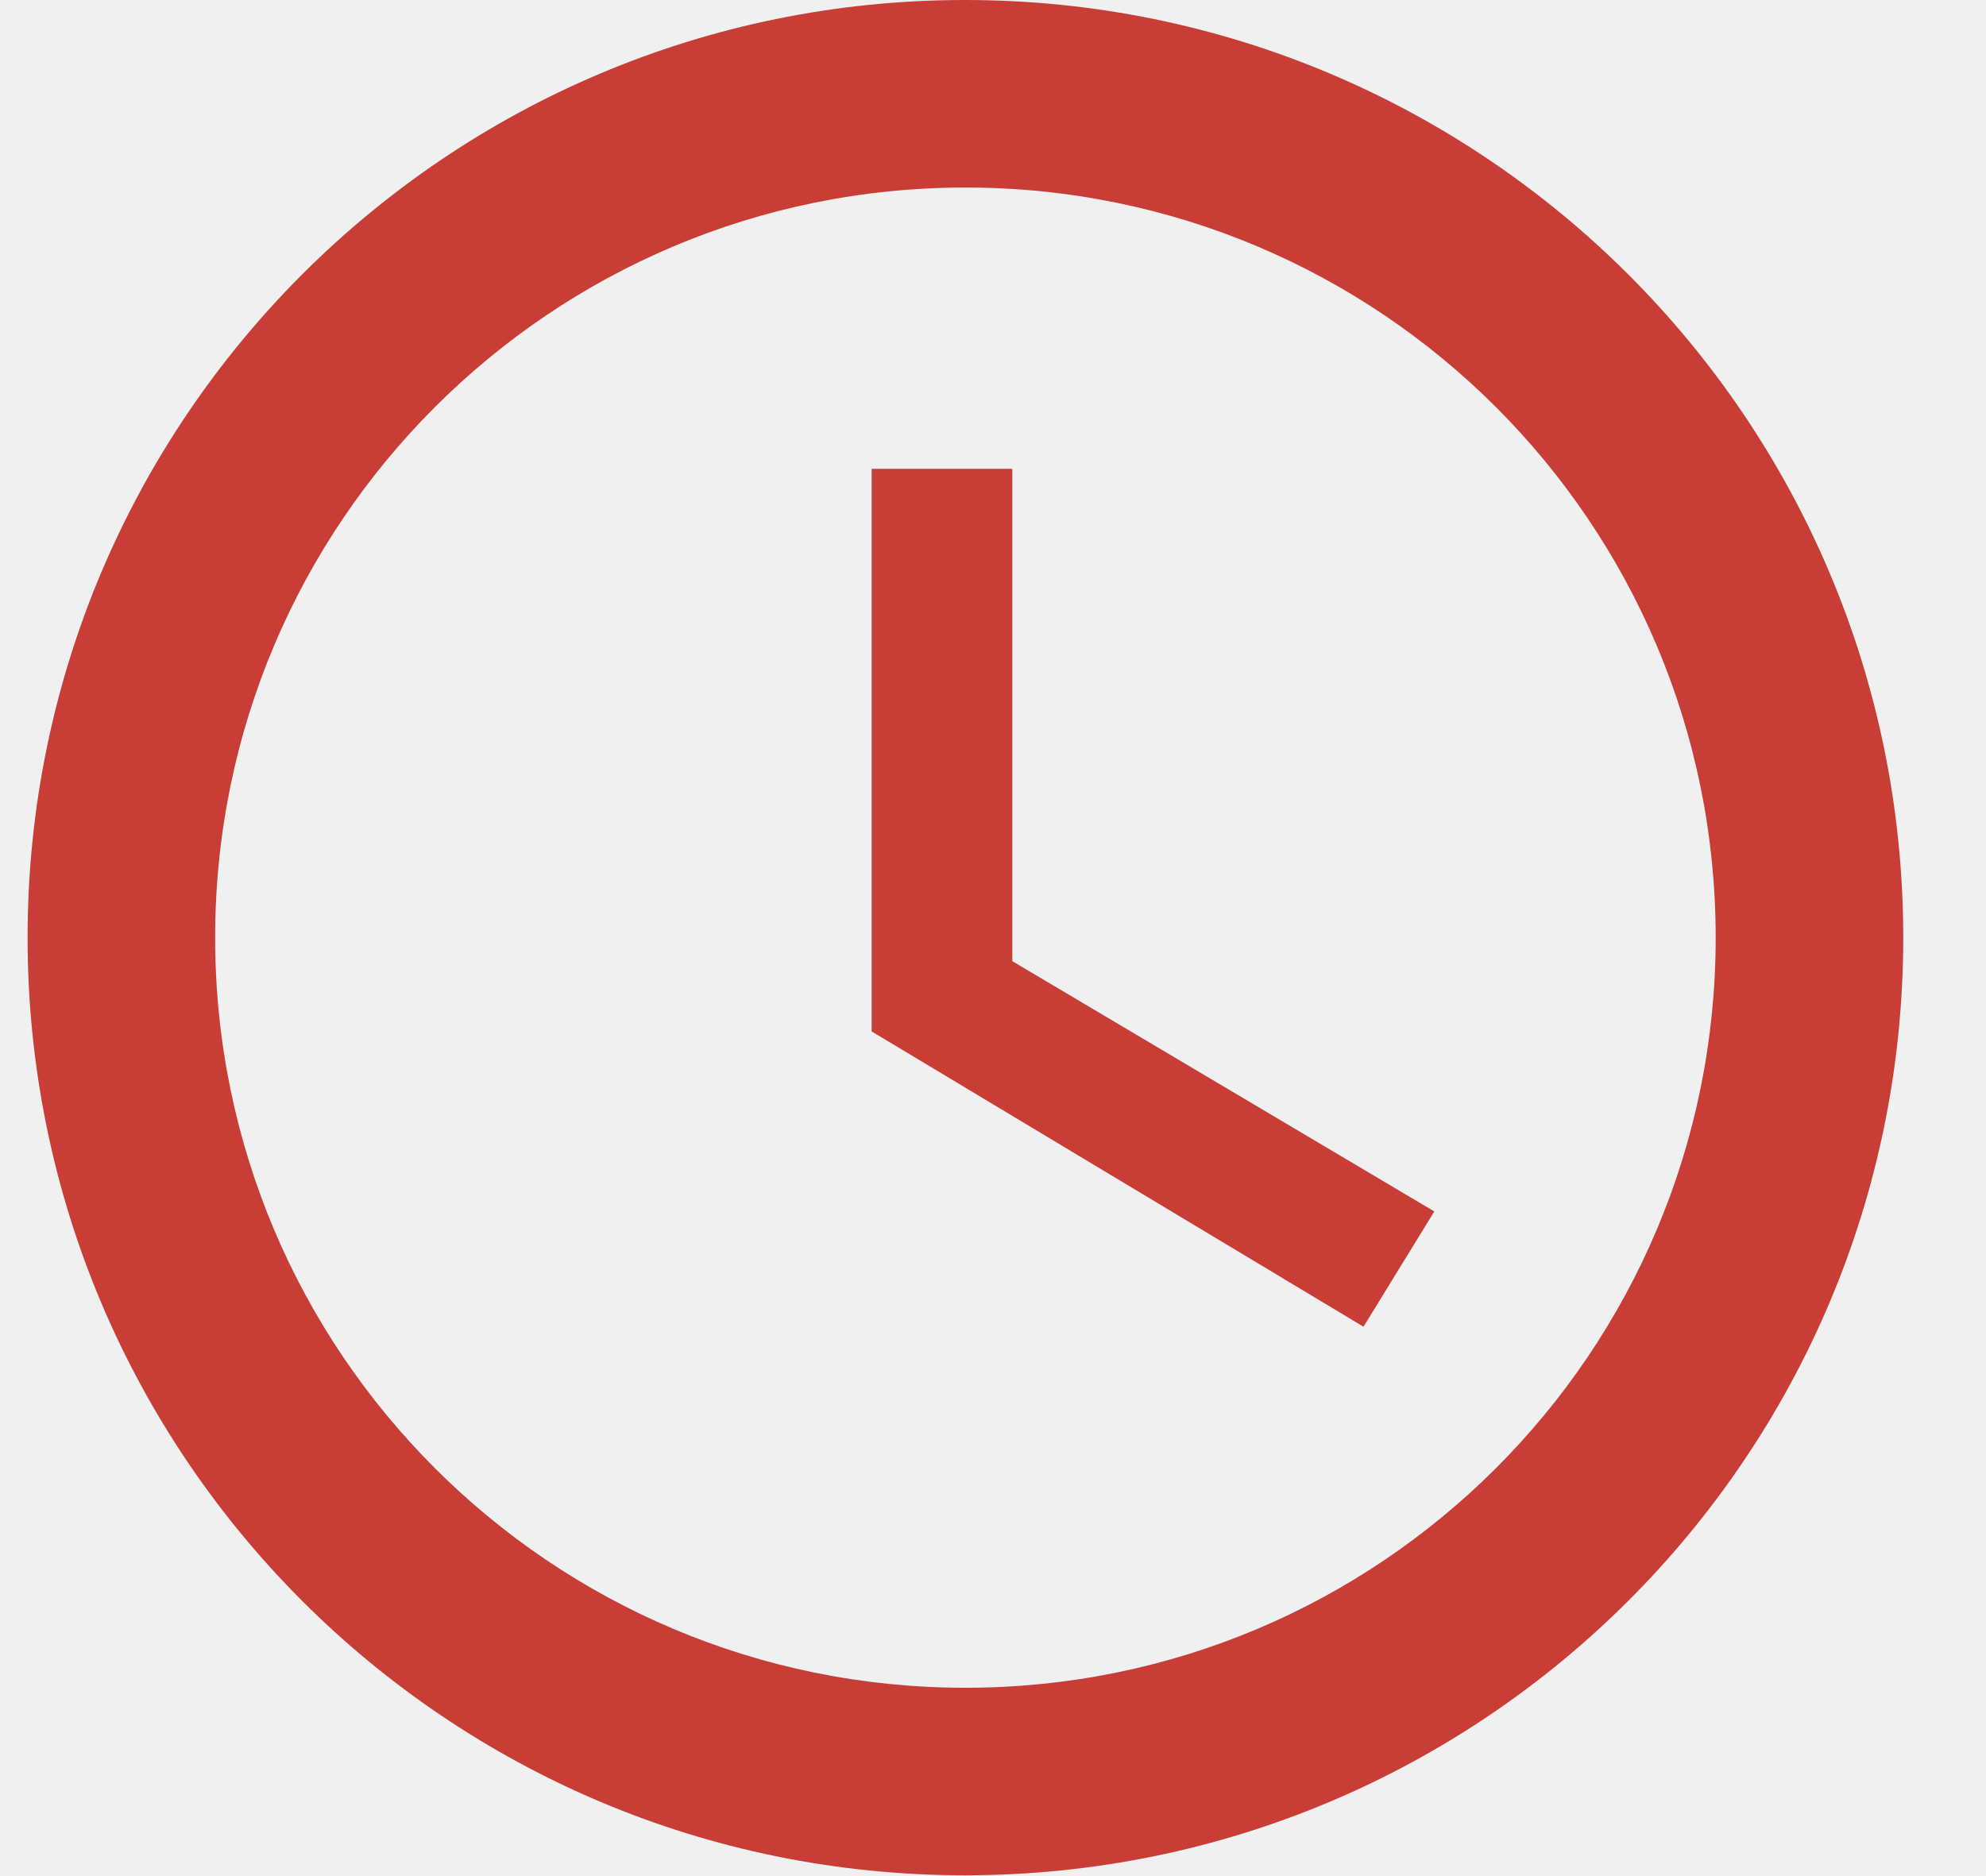
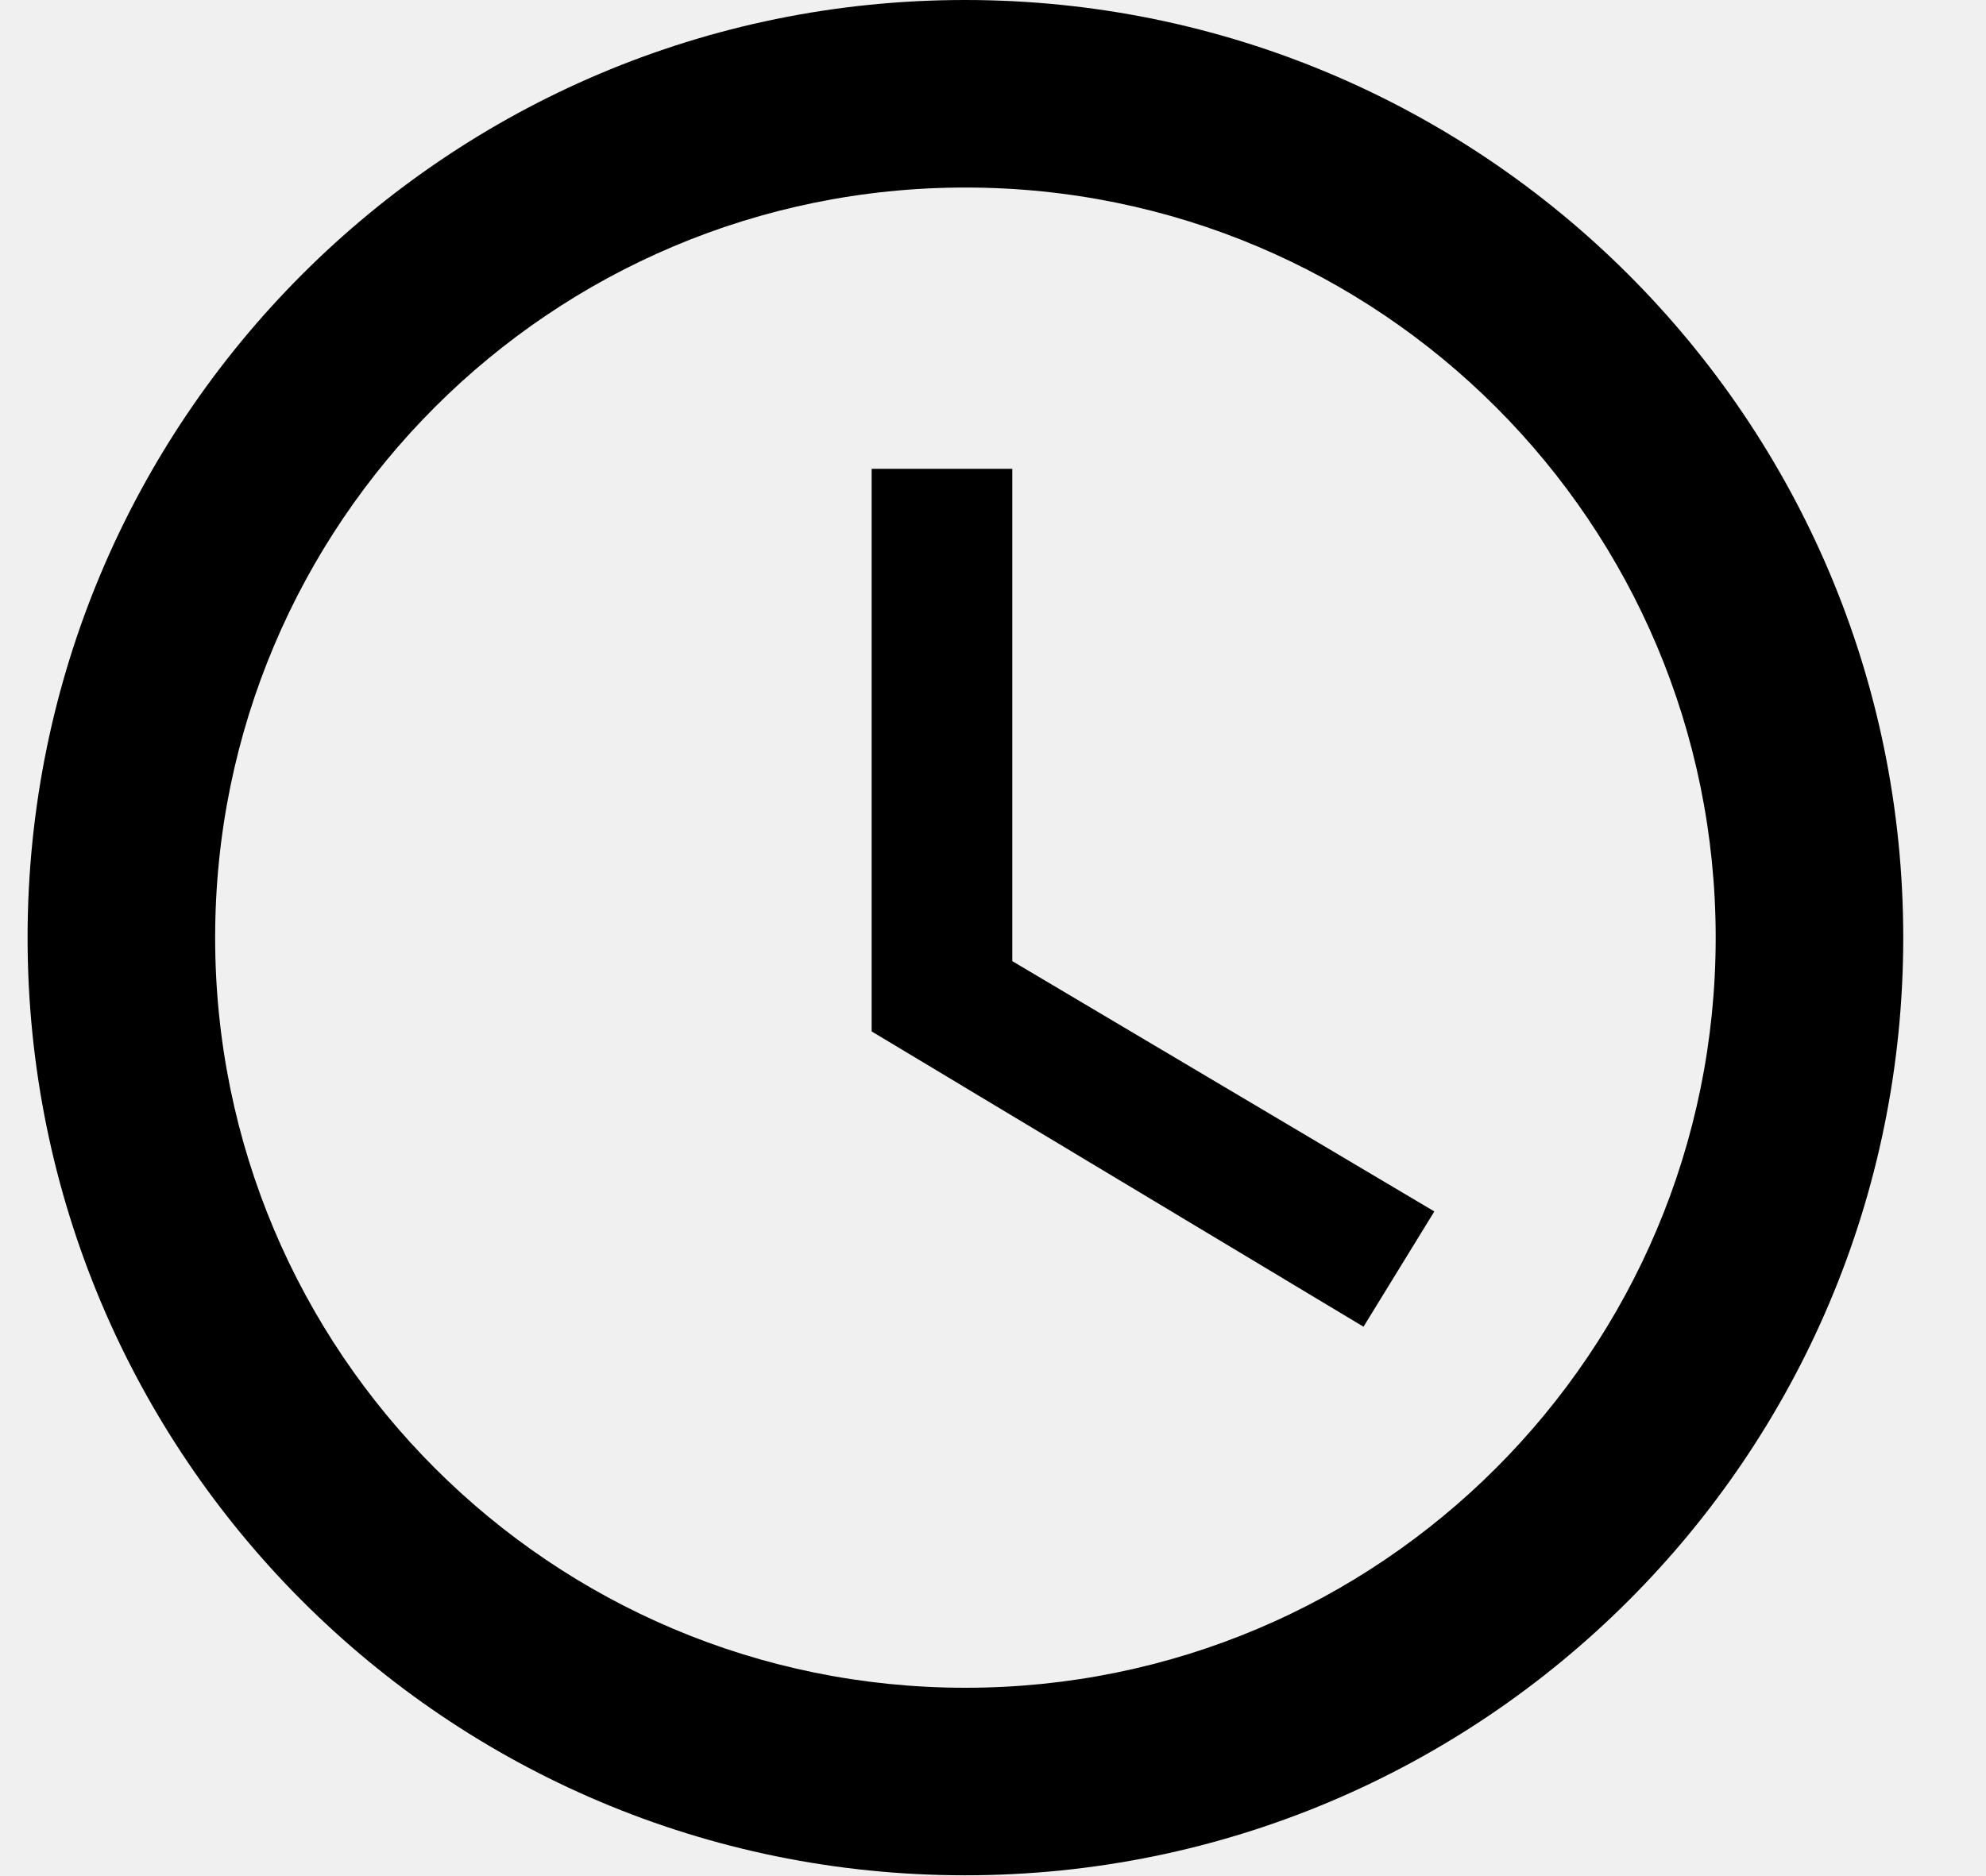
<svg xmlns="http://www.w3.org/2000/svg" width="18" height="17" viewBox="0 0 18 17">
  <g clip-path="url(#clip0)">
-     <path d="M8.746 0C4.05 0 0.25 3.804 0.25 8.5C0.25 13.196 4.05 17 8.746 17C13.442 17 17.25 13.196 17.25 8.5C17.25 3.804 13.442 0 8.746 0ZM8.75 15.3C4.993 15.3 1.95 12.257 1.95 8.5C1.95 4.743 4.993 1.7 8.75 1.7C12.507 1.7 15.55 4.743 15.55 8.5C15.55 12.257 12.507 15.3 8.75 15.3Z" fill="#C83E36" />
-     <path d="M9.175 8.713V4.25H7.9V9.35L12.358 12.027L13 10.982L9.175 8.713Z" fill="#C83E36" />
+     <path d="M8.746 0C4.05 0 0.25 3.804 0.25 8.5C0.25 13.196 4.05 17 8.746 17C13.442 17 17.25 13.196 17.25 8.5C17.25 3.804 13.442 0 8.746 0ZM8.75 15.3C4.993 15.3 1.95 12.257 1.95 8.5C1.95 4.743 4.993 1.7 8.75 1.7C12.507 1.7 15.55 4.743 15.55 8.5C15.55 12.257 12.507 15.3 8.75 15.3Z" />
+     <path d="M9.175 8.713V4.25H7.9V9.35L12.358 12.027L13 10.982L9.175 8.713Z" />
  </g>
  <defs>
    <clipPath id="clip0">
      <rect width="17" height="17" fill="white" transform="translate(0.25)" />
    </clipPath>
  </defs>
</svg>
